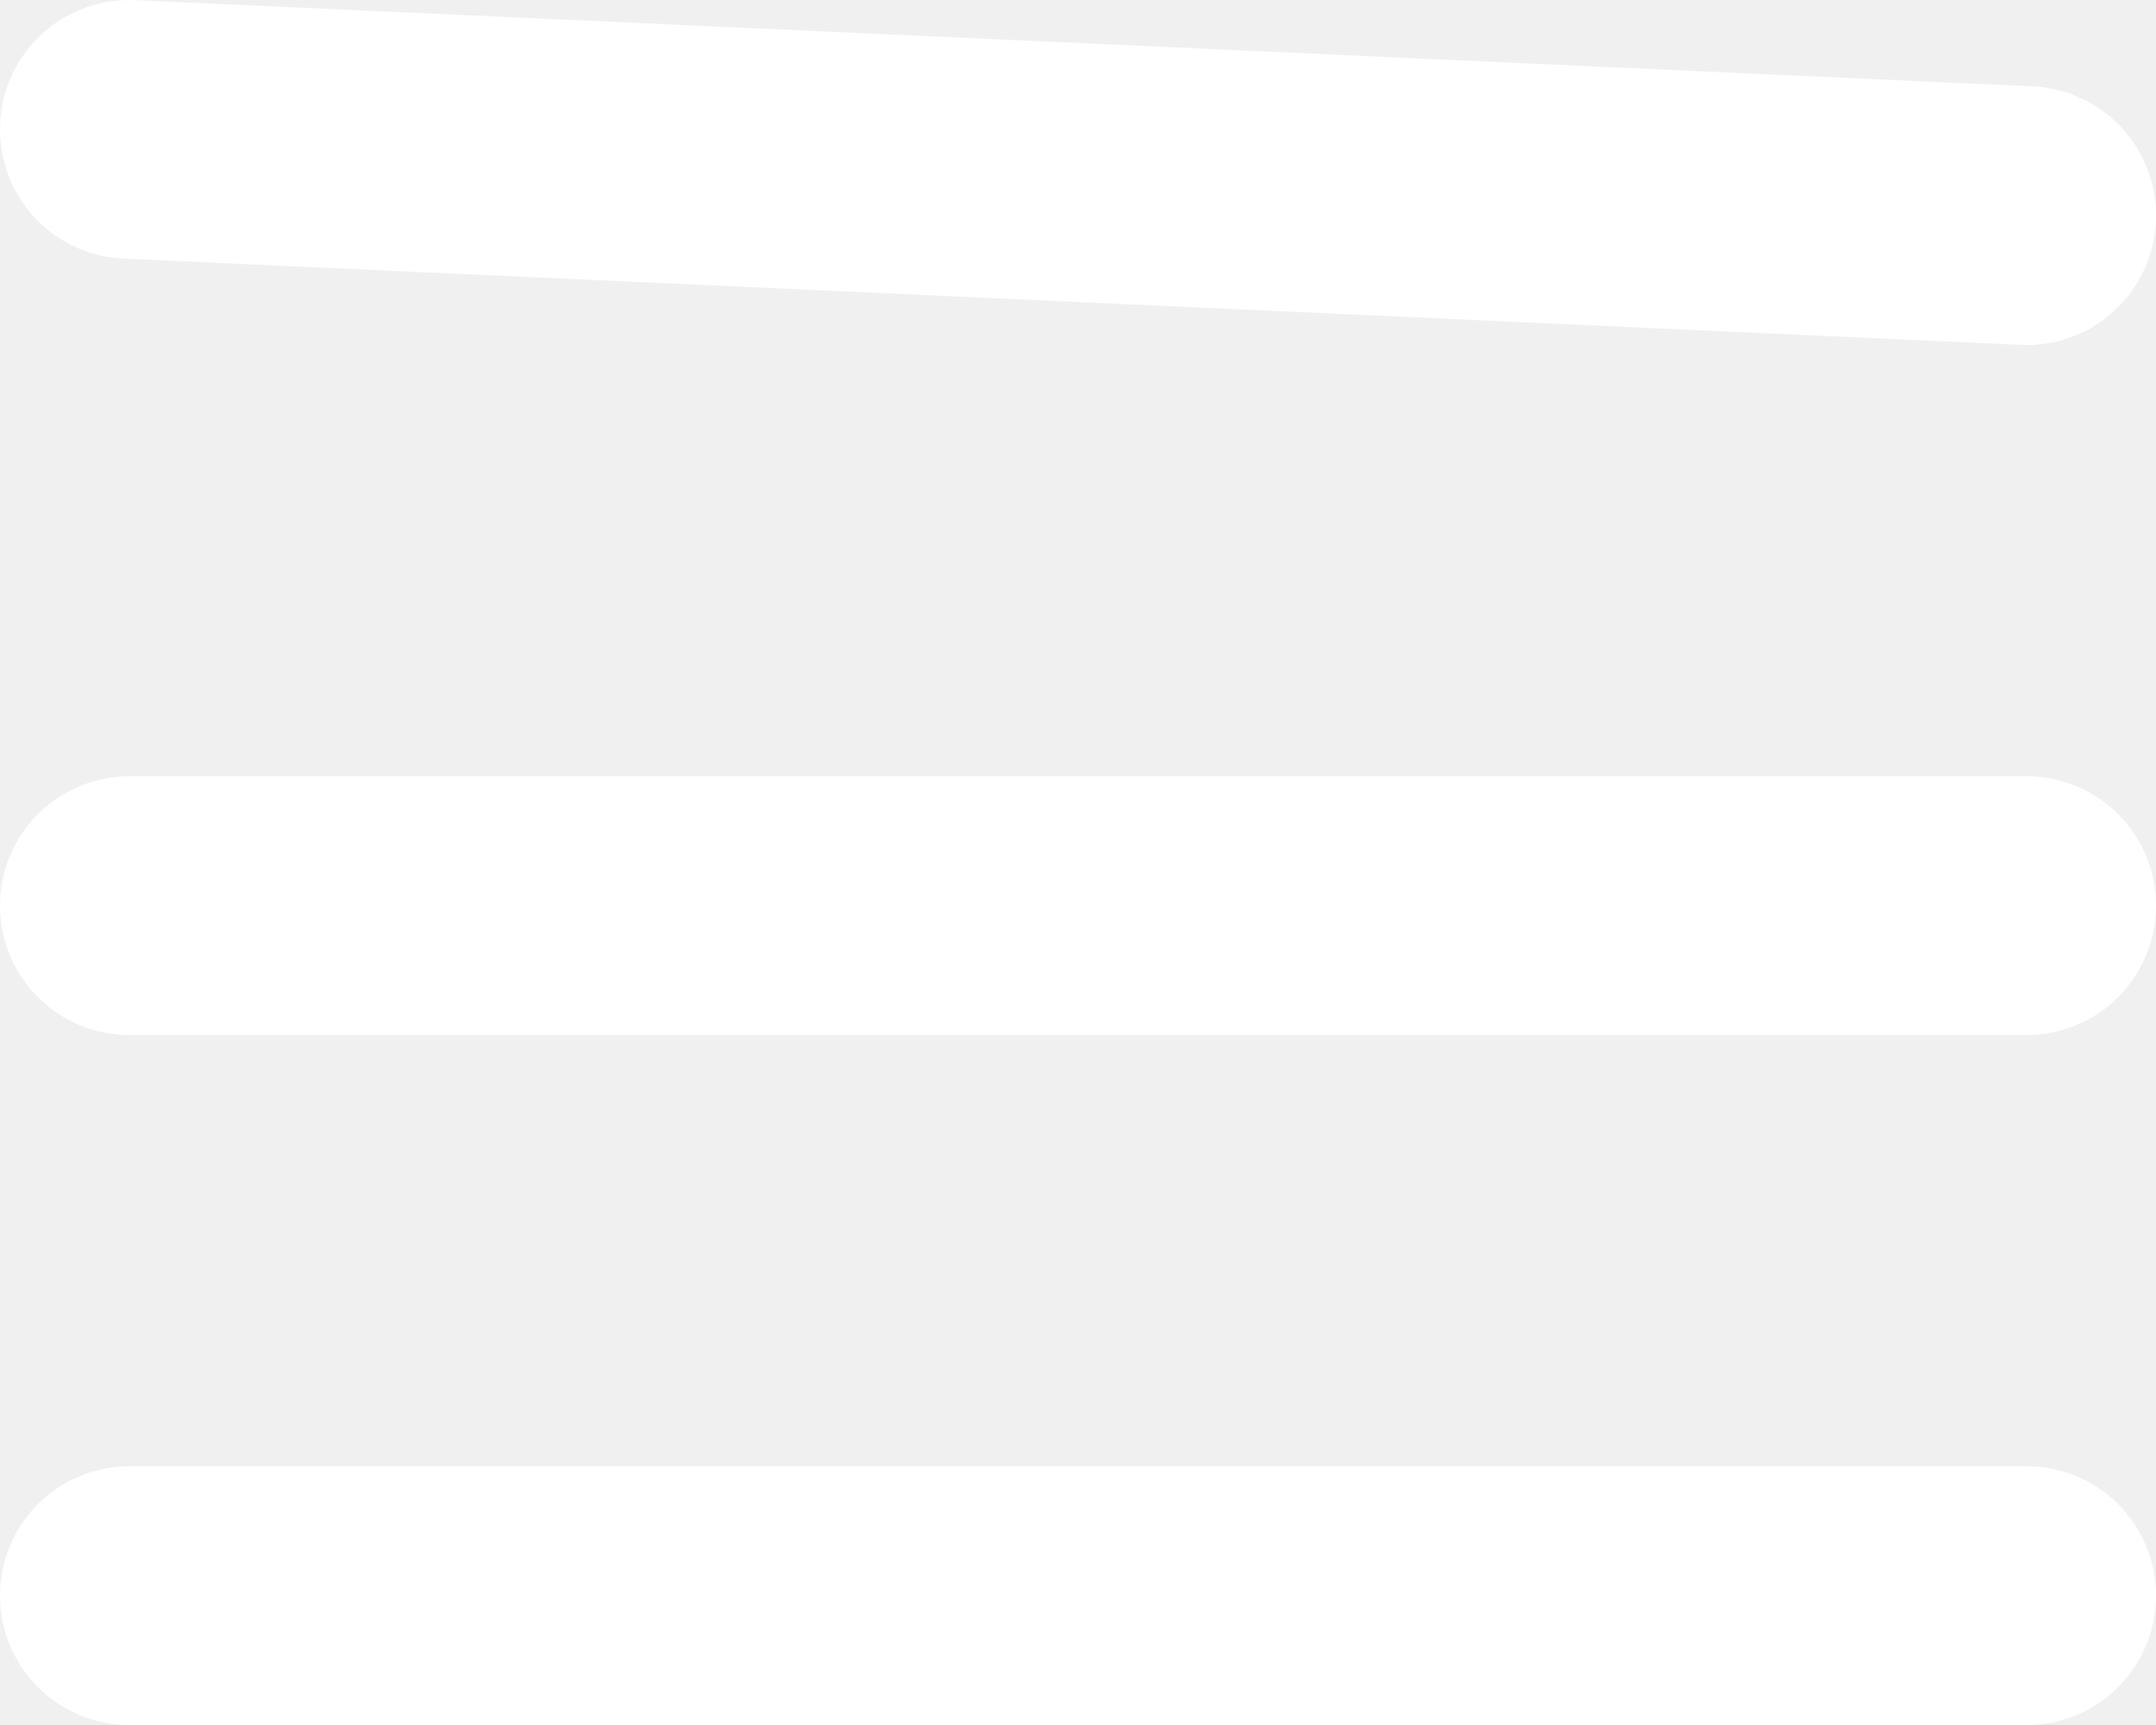
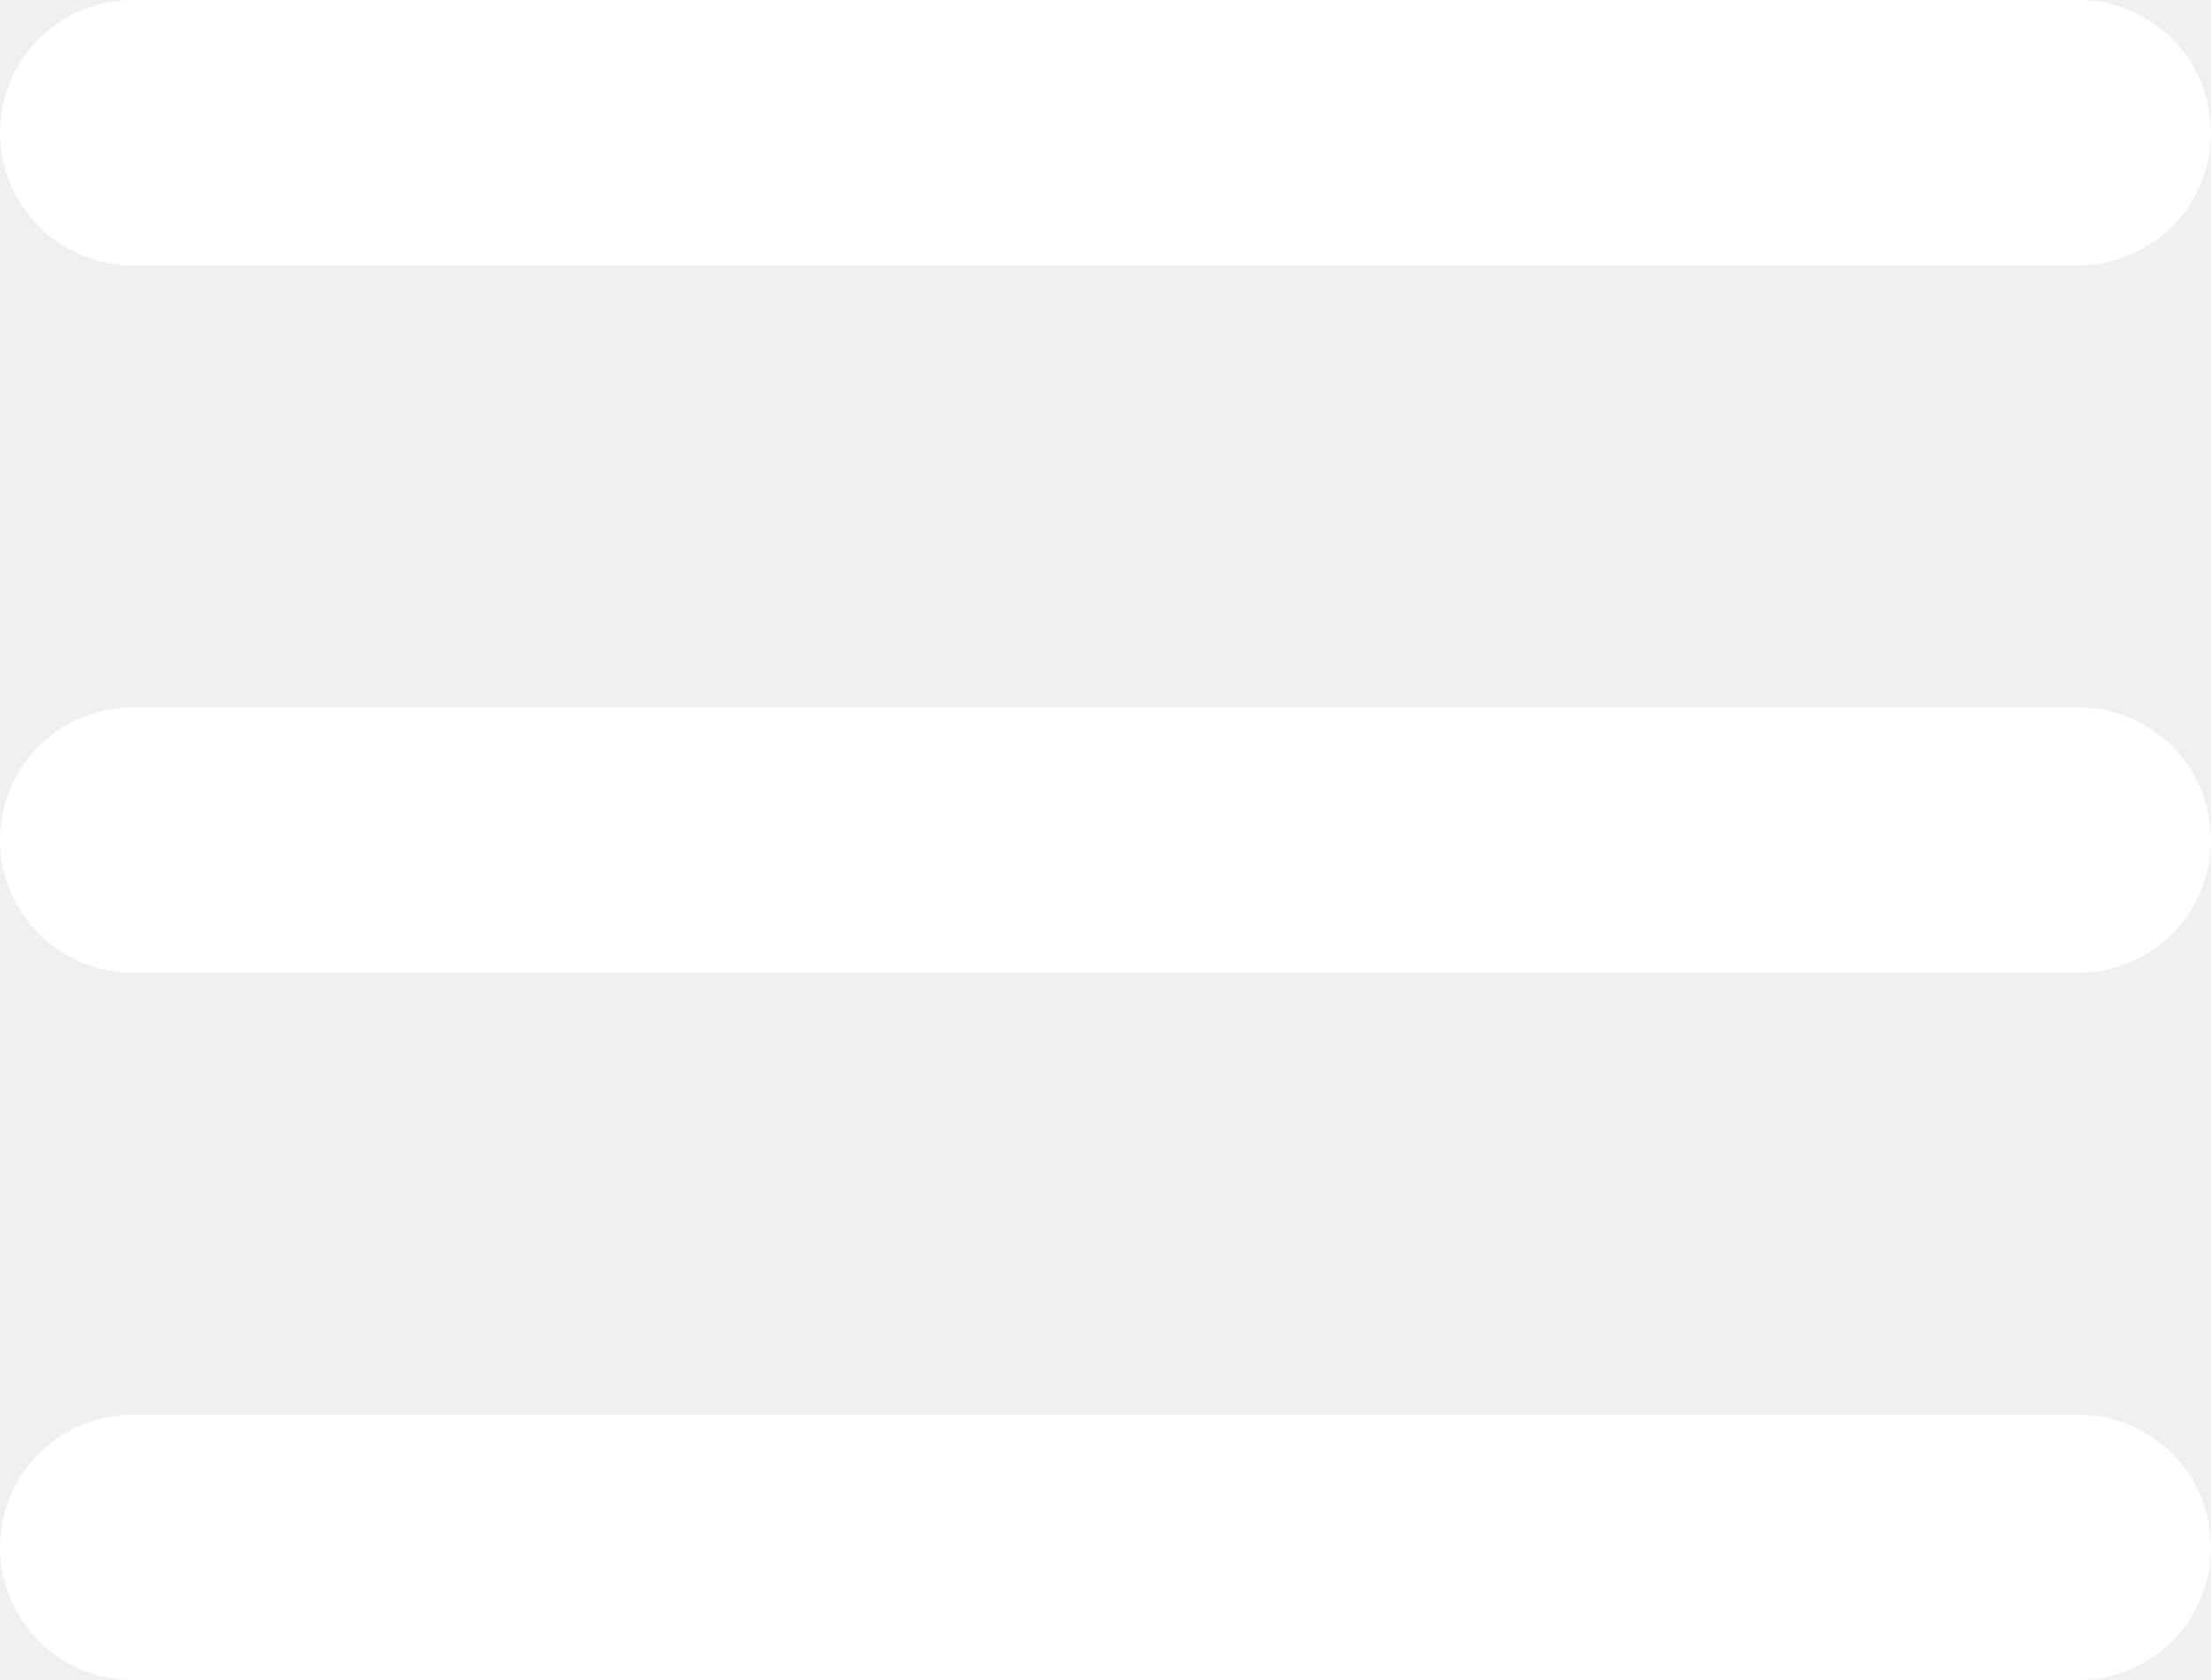
- <svg xmlns="http://www.w3.org/2000/svg" width="25" height="20" viewBox="0 0 25 20" fill="none">
-   <line x1="23.5" y1="2.5" x2="1.5" y2="1.5" stroke="white" stroke-width="3" stroke-linecap="round" stroke-linejoin="round" />
-   <line x1="23.5" y1="10.5" x2="1.5" y2="10.5" stroke="white" stroke-width="3" stroke-linecap="round" stroke-linejoin="round" />
-   <line x1="23.5" y1="18.5" x2="1.5" y2="18.5" stroke="white" stroke-width="3" stroke-linecap="round" stroke-linejoin="round" />
+ <svg xmlns="http://www.w3.org/2000/svg" width="25" height="19" viewBox="0 0 25 19" fill="none">
+   <path fill-rule="evenodd" clip-rule="evenodd" d="M25 1.5C25 2.328 24.328 3 23.5 3H1.5C0.672 3 0 2.328 0 1.5C0 0.672 0.672 0 1.5 0H23.5C24.328 0 25 0.672 25 1.5Z" fill="white" />
+   <path fill-rule="evenodd" clip-rule="evenodd" d="M25 9.5C25 10.328 24.328 11 23.5 11H1.5C0.672 11 0 10.328 0 9.5C0 8.672 0.672 8 1.5 8H23.5C24.328 8 25 8.672 25 9.5Z" fill="white" />
+   <path fill-rule="evenodd" clip-rule="evenodd" d="M25 17.5C25 18.328 24.328 19 23.5 19H1.5C0.672 19 0 18.328 0 17.5C0 16.672 0.672 16 1.5 16H23.5C24.328 16 25 16.672 25 17.5Z" fill="white" />
</svg>
